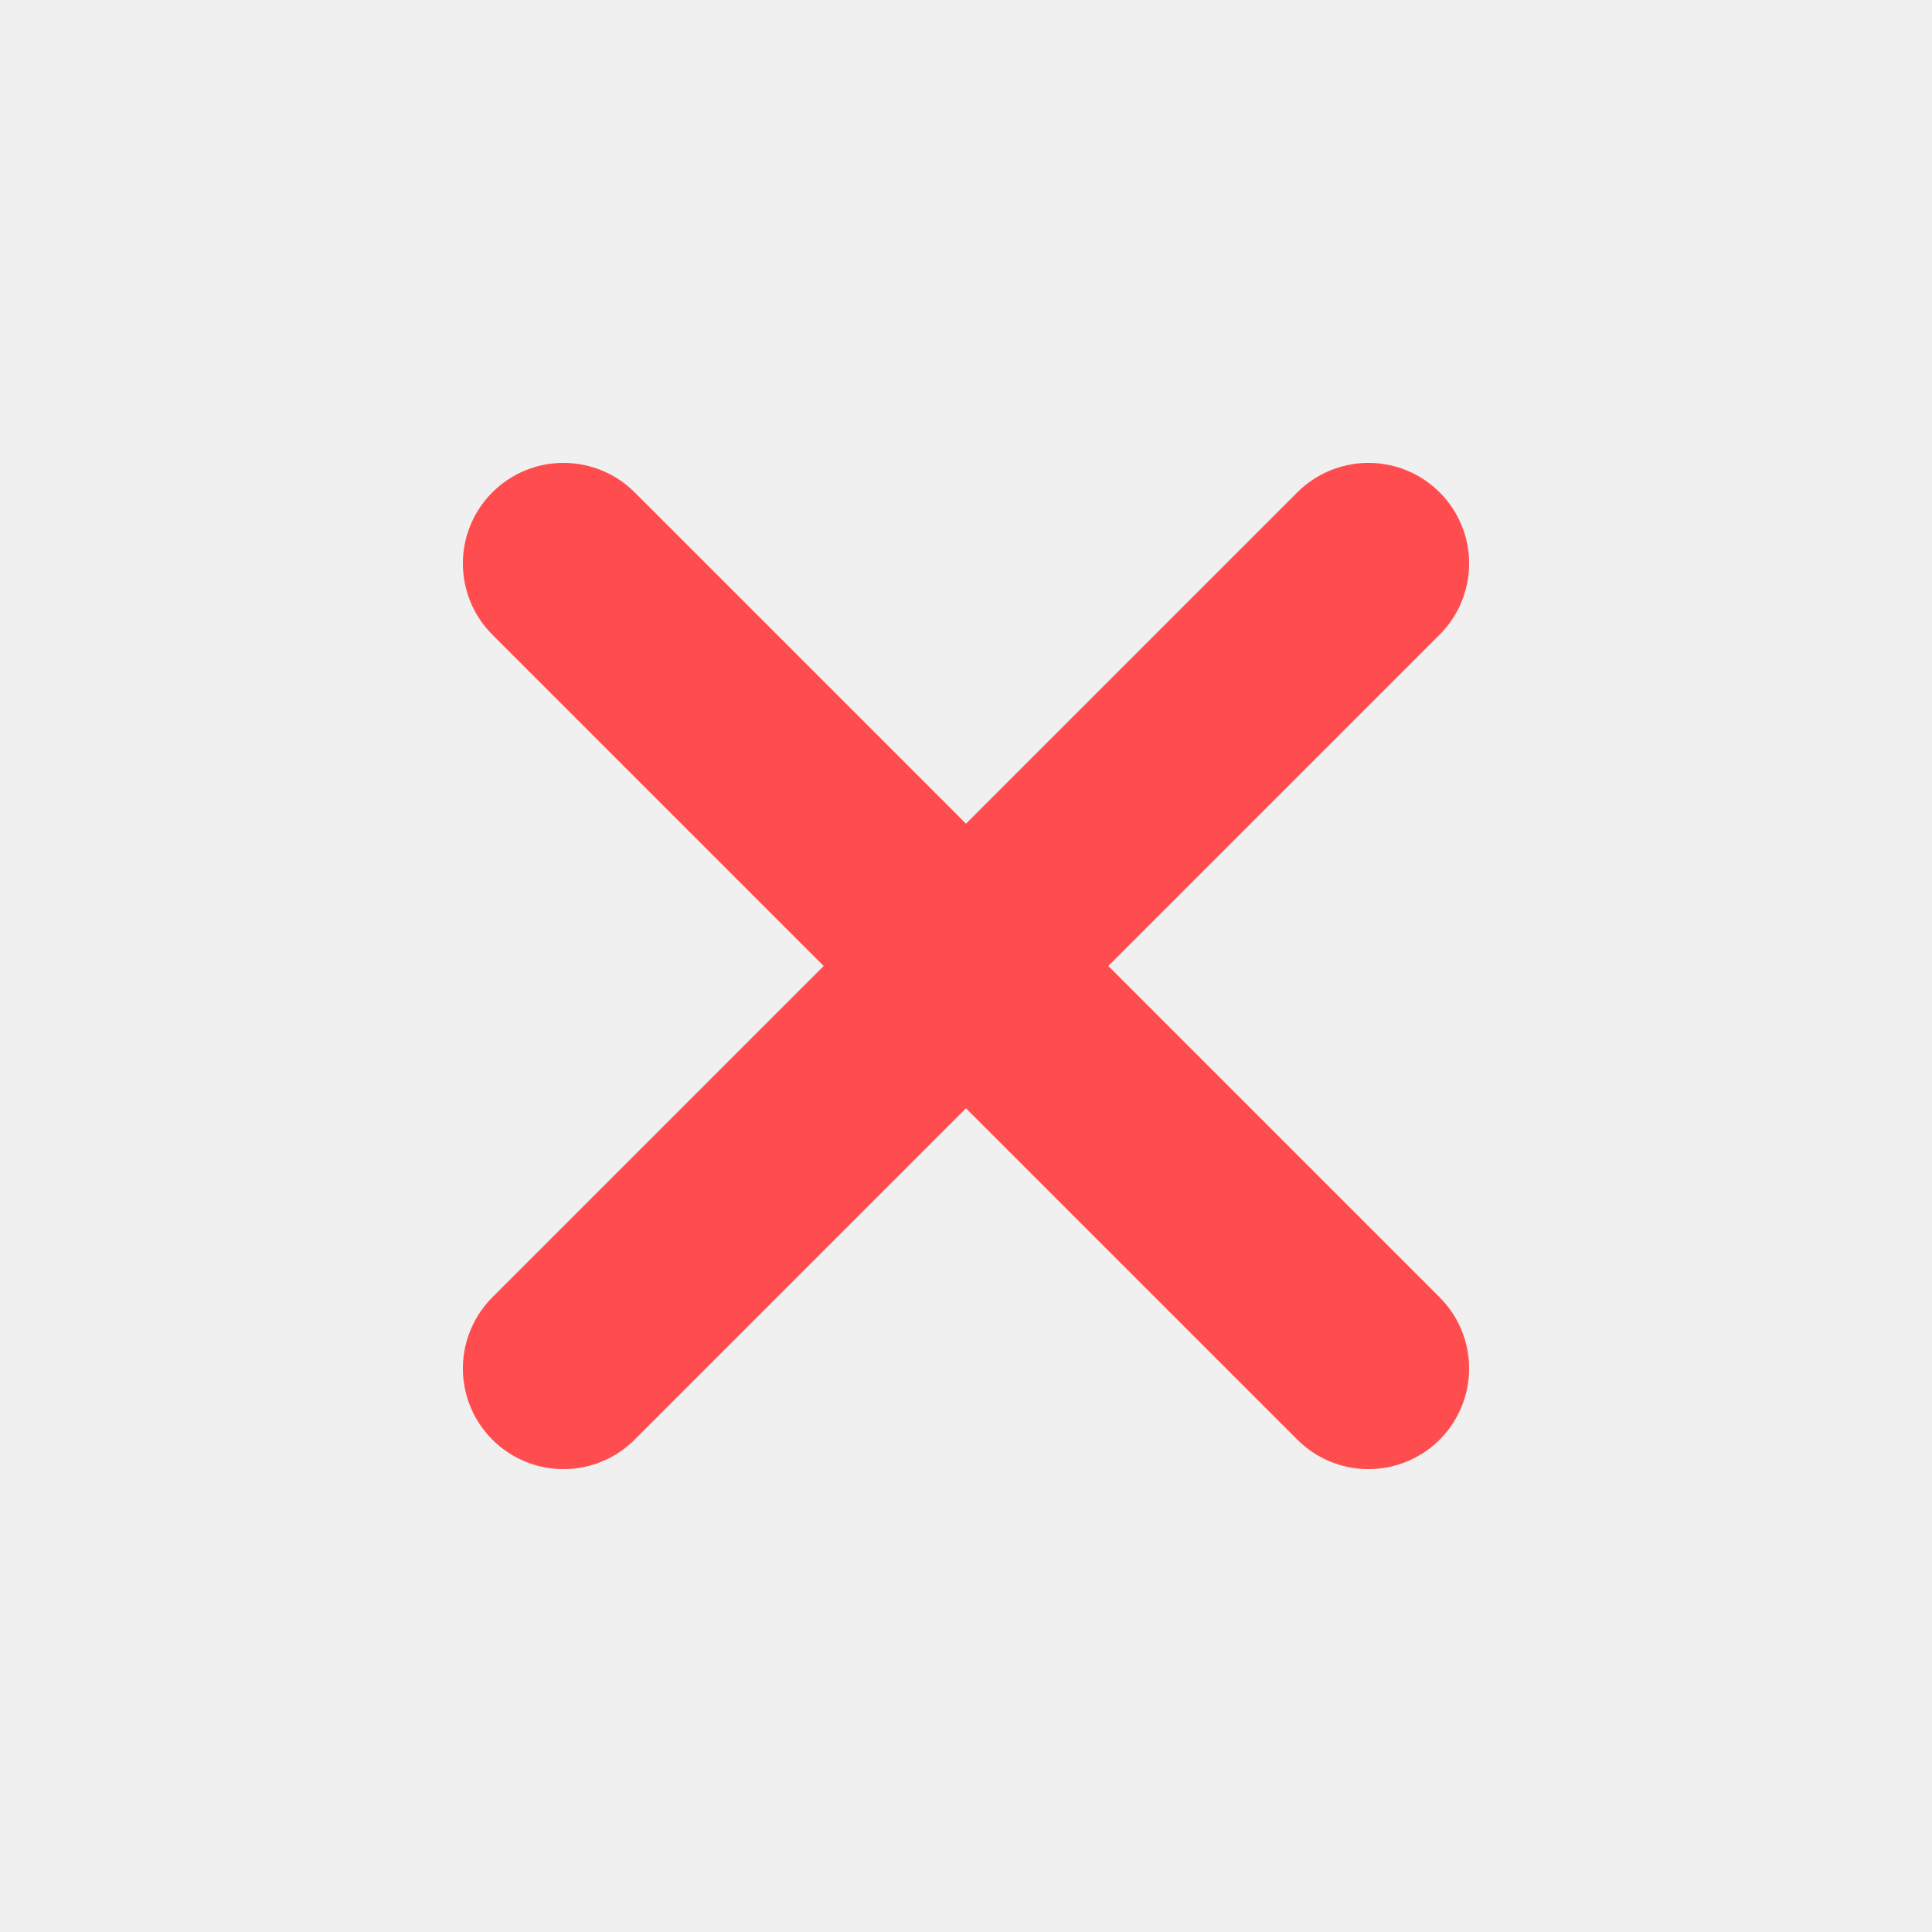
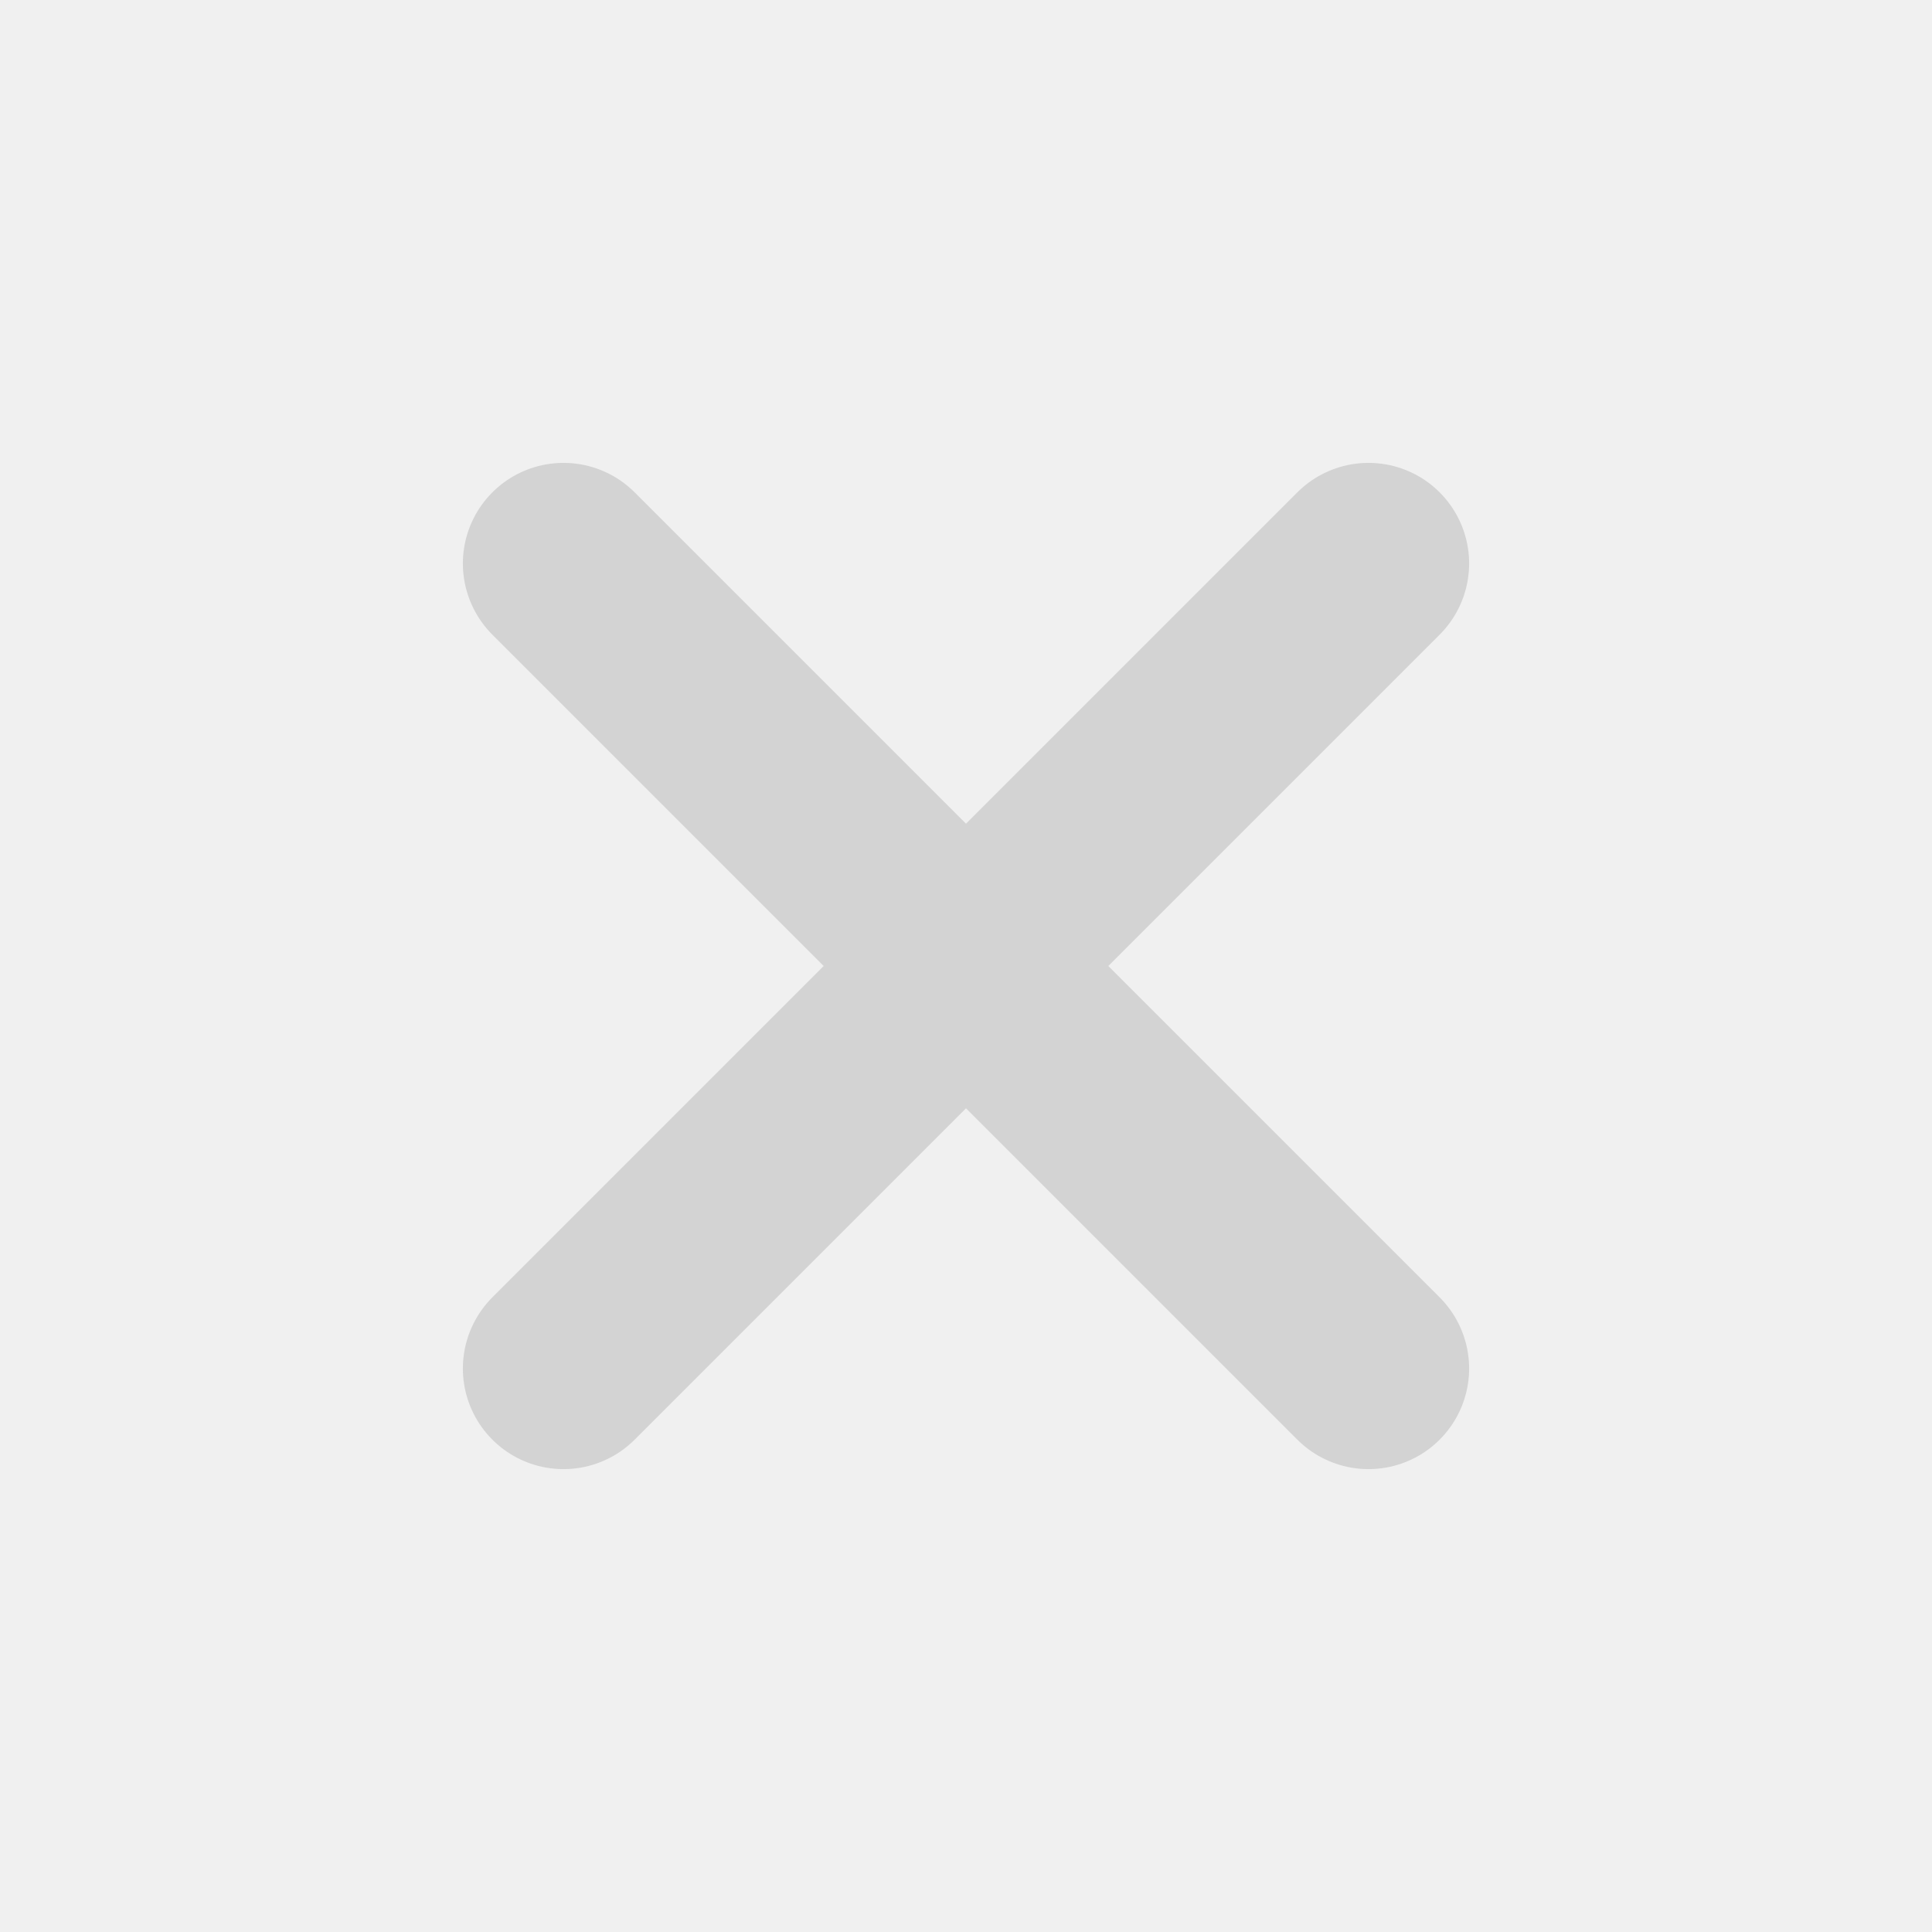
- <svg xmlns="http://www.w3.org/2000/svg" width="256px" height="256px" viewBox="0 0 24 24" fill="none">
+ <svg xmlns="http://www.w3.org/2000/svg" width="256px" height="256px" viewBox="0 0 24.00 24.00" fill="none">
  <g id="SVGRepo_bgCarrier" stroke-width="0" />
  <g id="SVGRepo_tracerCarrier" stroke-linecap="round" stroke-linejoin="round" />
  <g id="SVGRepo_iconCarrier">
-     <g clip-path="url(#clip0_429_11083)">
-       <path d="M7 7L17 17M7 17L17 7" stroke="#ff4d4f" stroke-width="2.5" stroke-linecap="round" stroke-linejoin="round" />
+     <g clip-path="url(#ccccclip0_429_11083)">
+       <path d="M7 7L17 17M7 17L17 7" stroke="#cccc" stroke-width="2.5" stroke-linecap="round" stroke-linejoin="round" />
    </g>
    <defs>
      <clipPath id="clip0_429_11083">
        <rect width="24" height="24" fill="white" />
      </clipPath>
    </defs>
  </g>
</svg>
